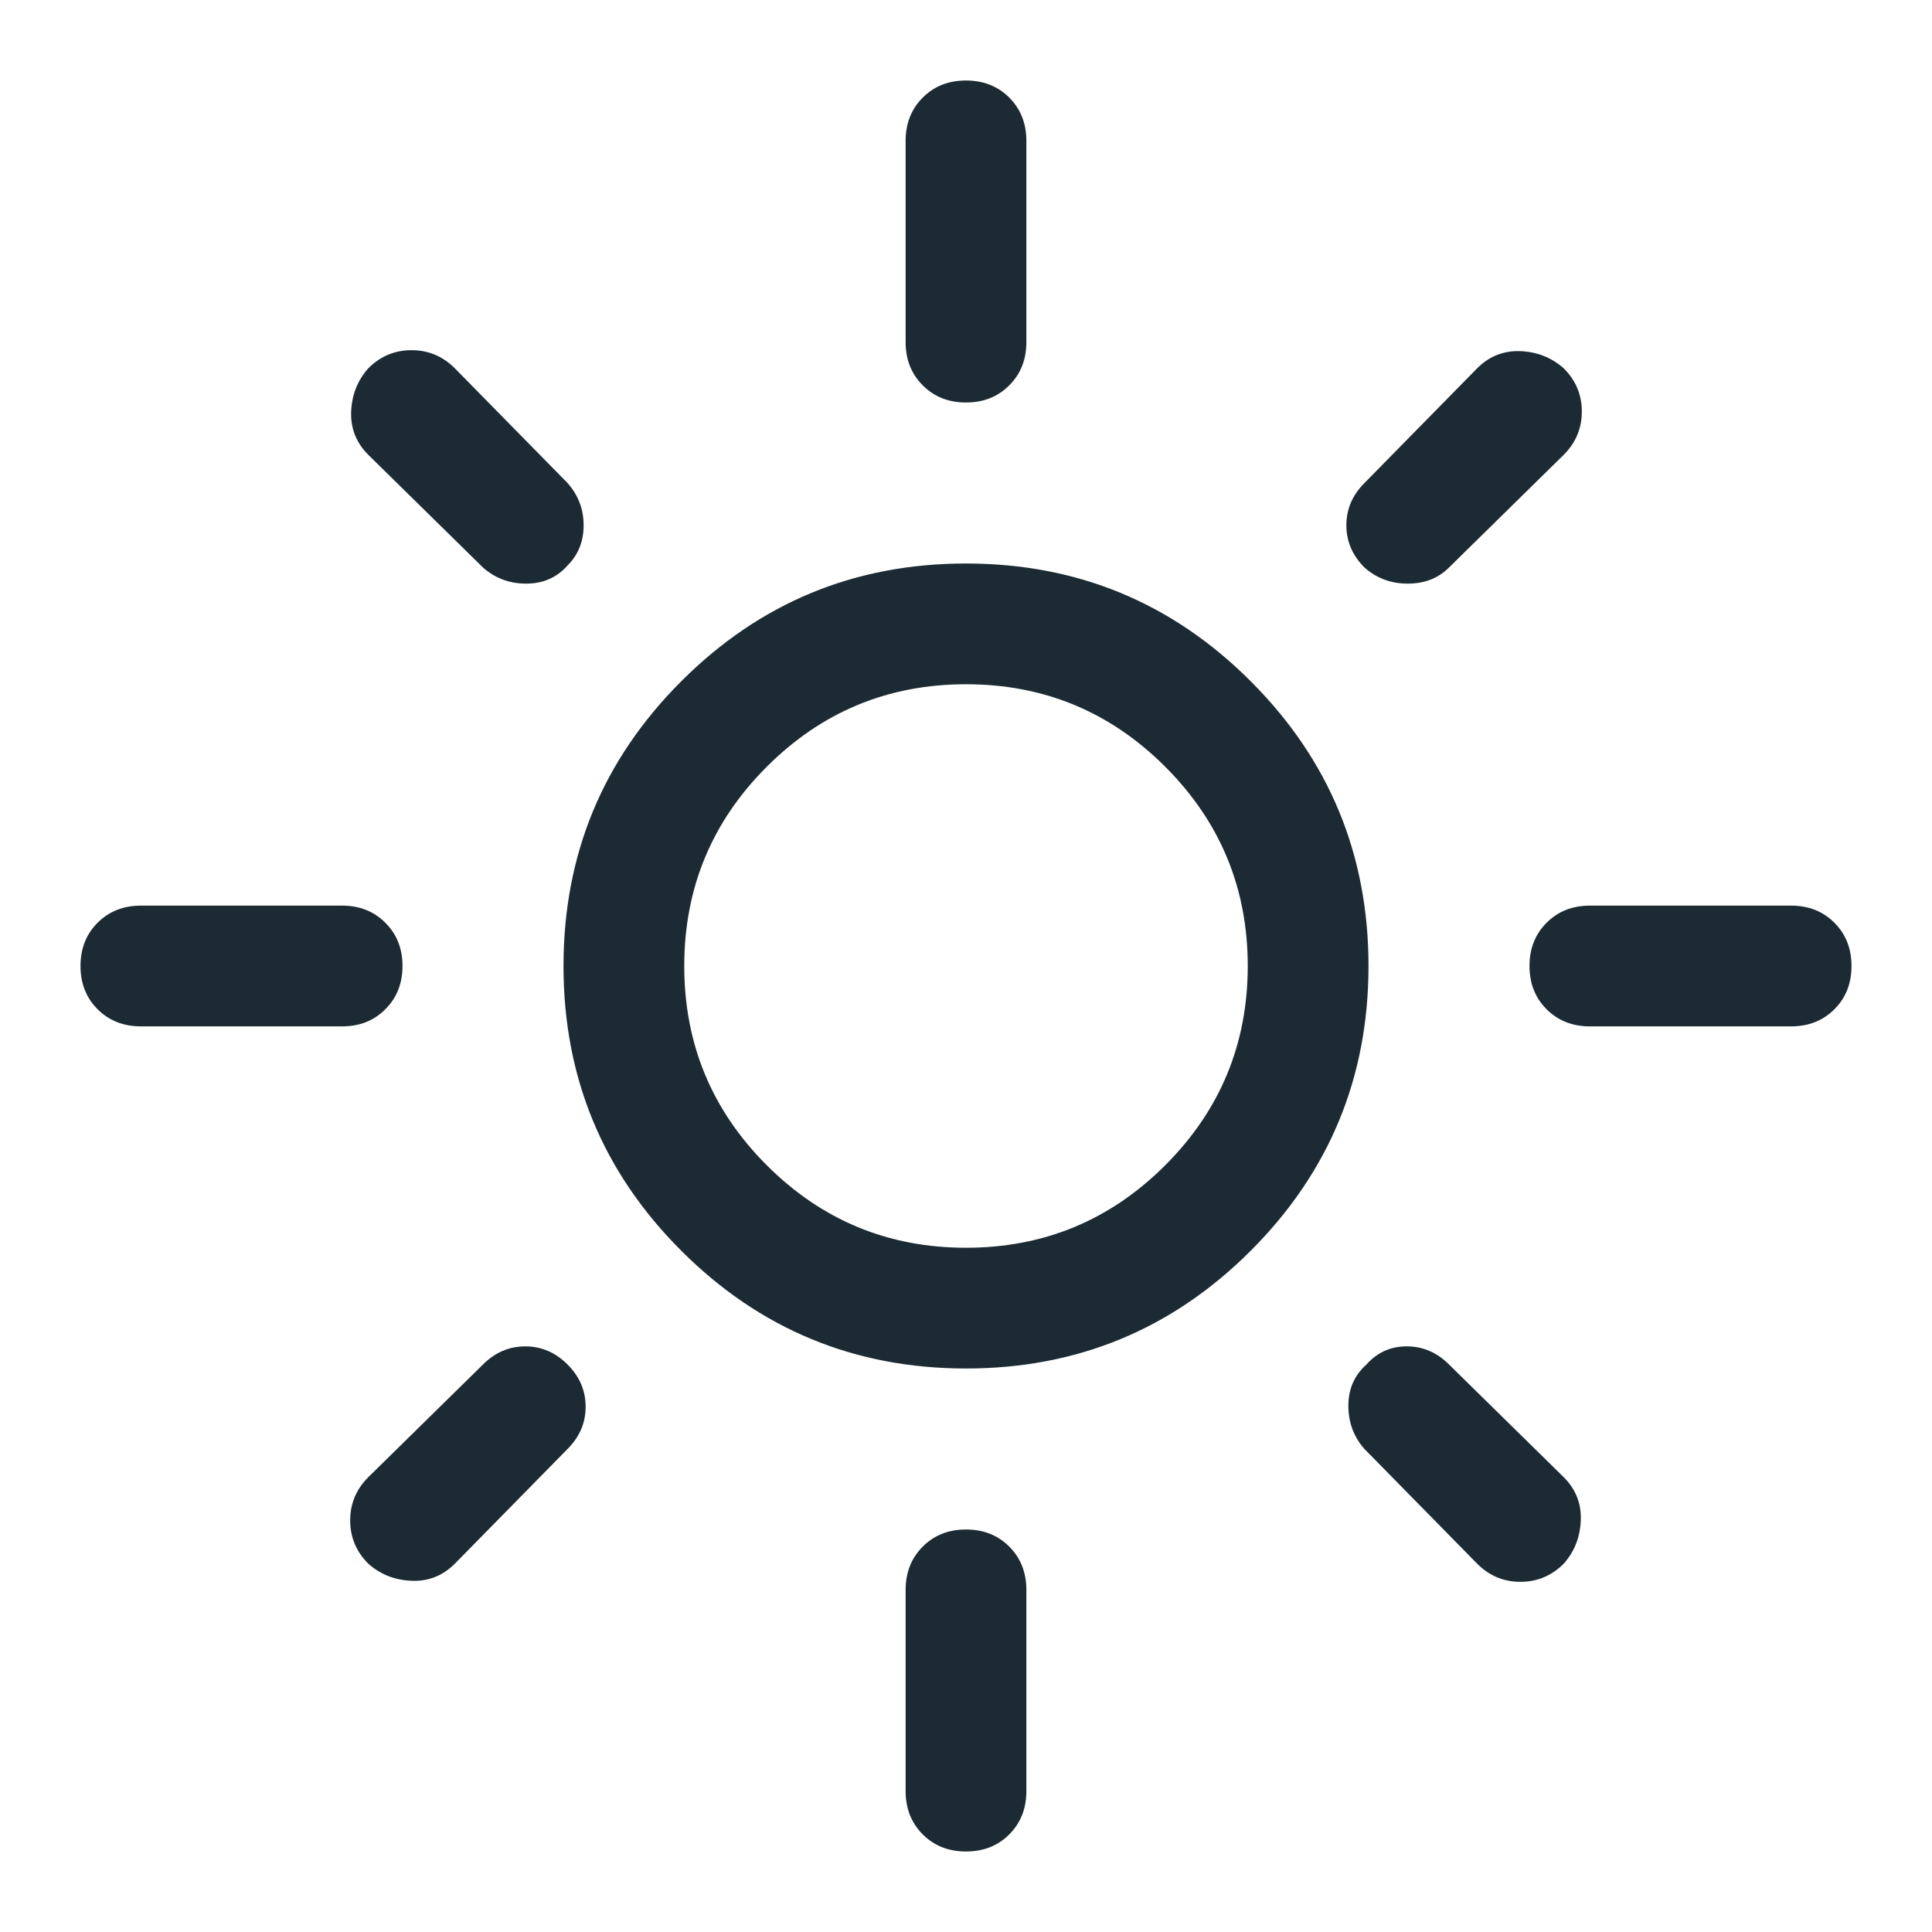
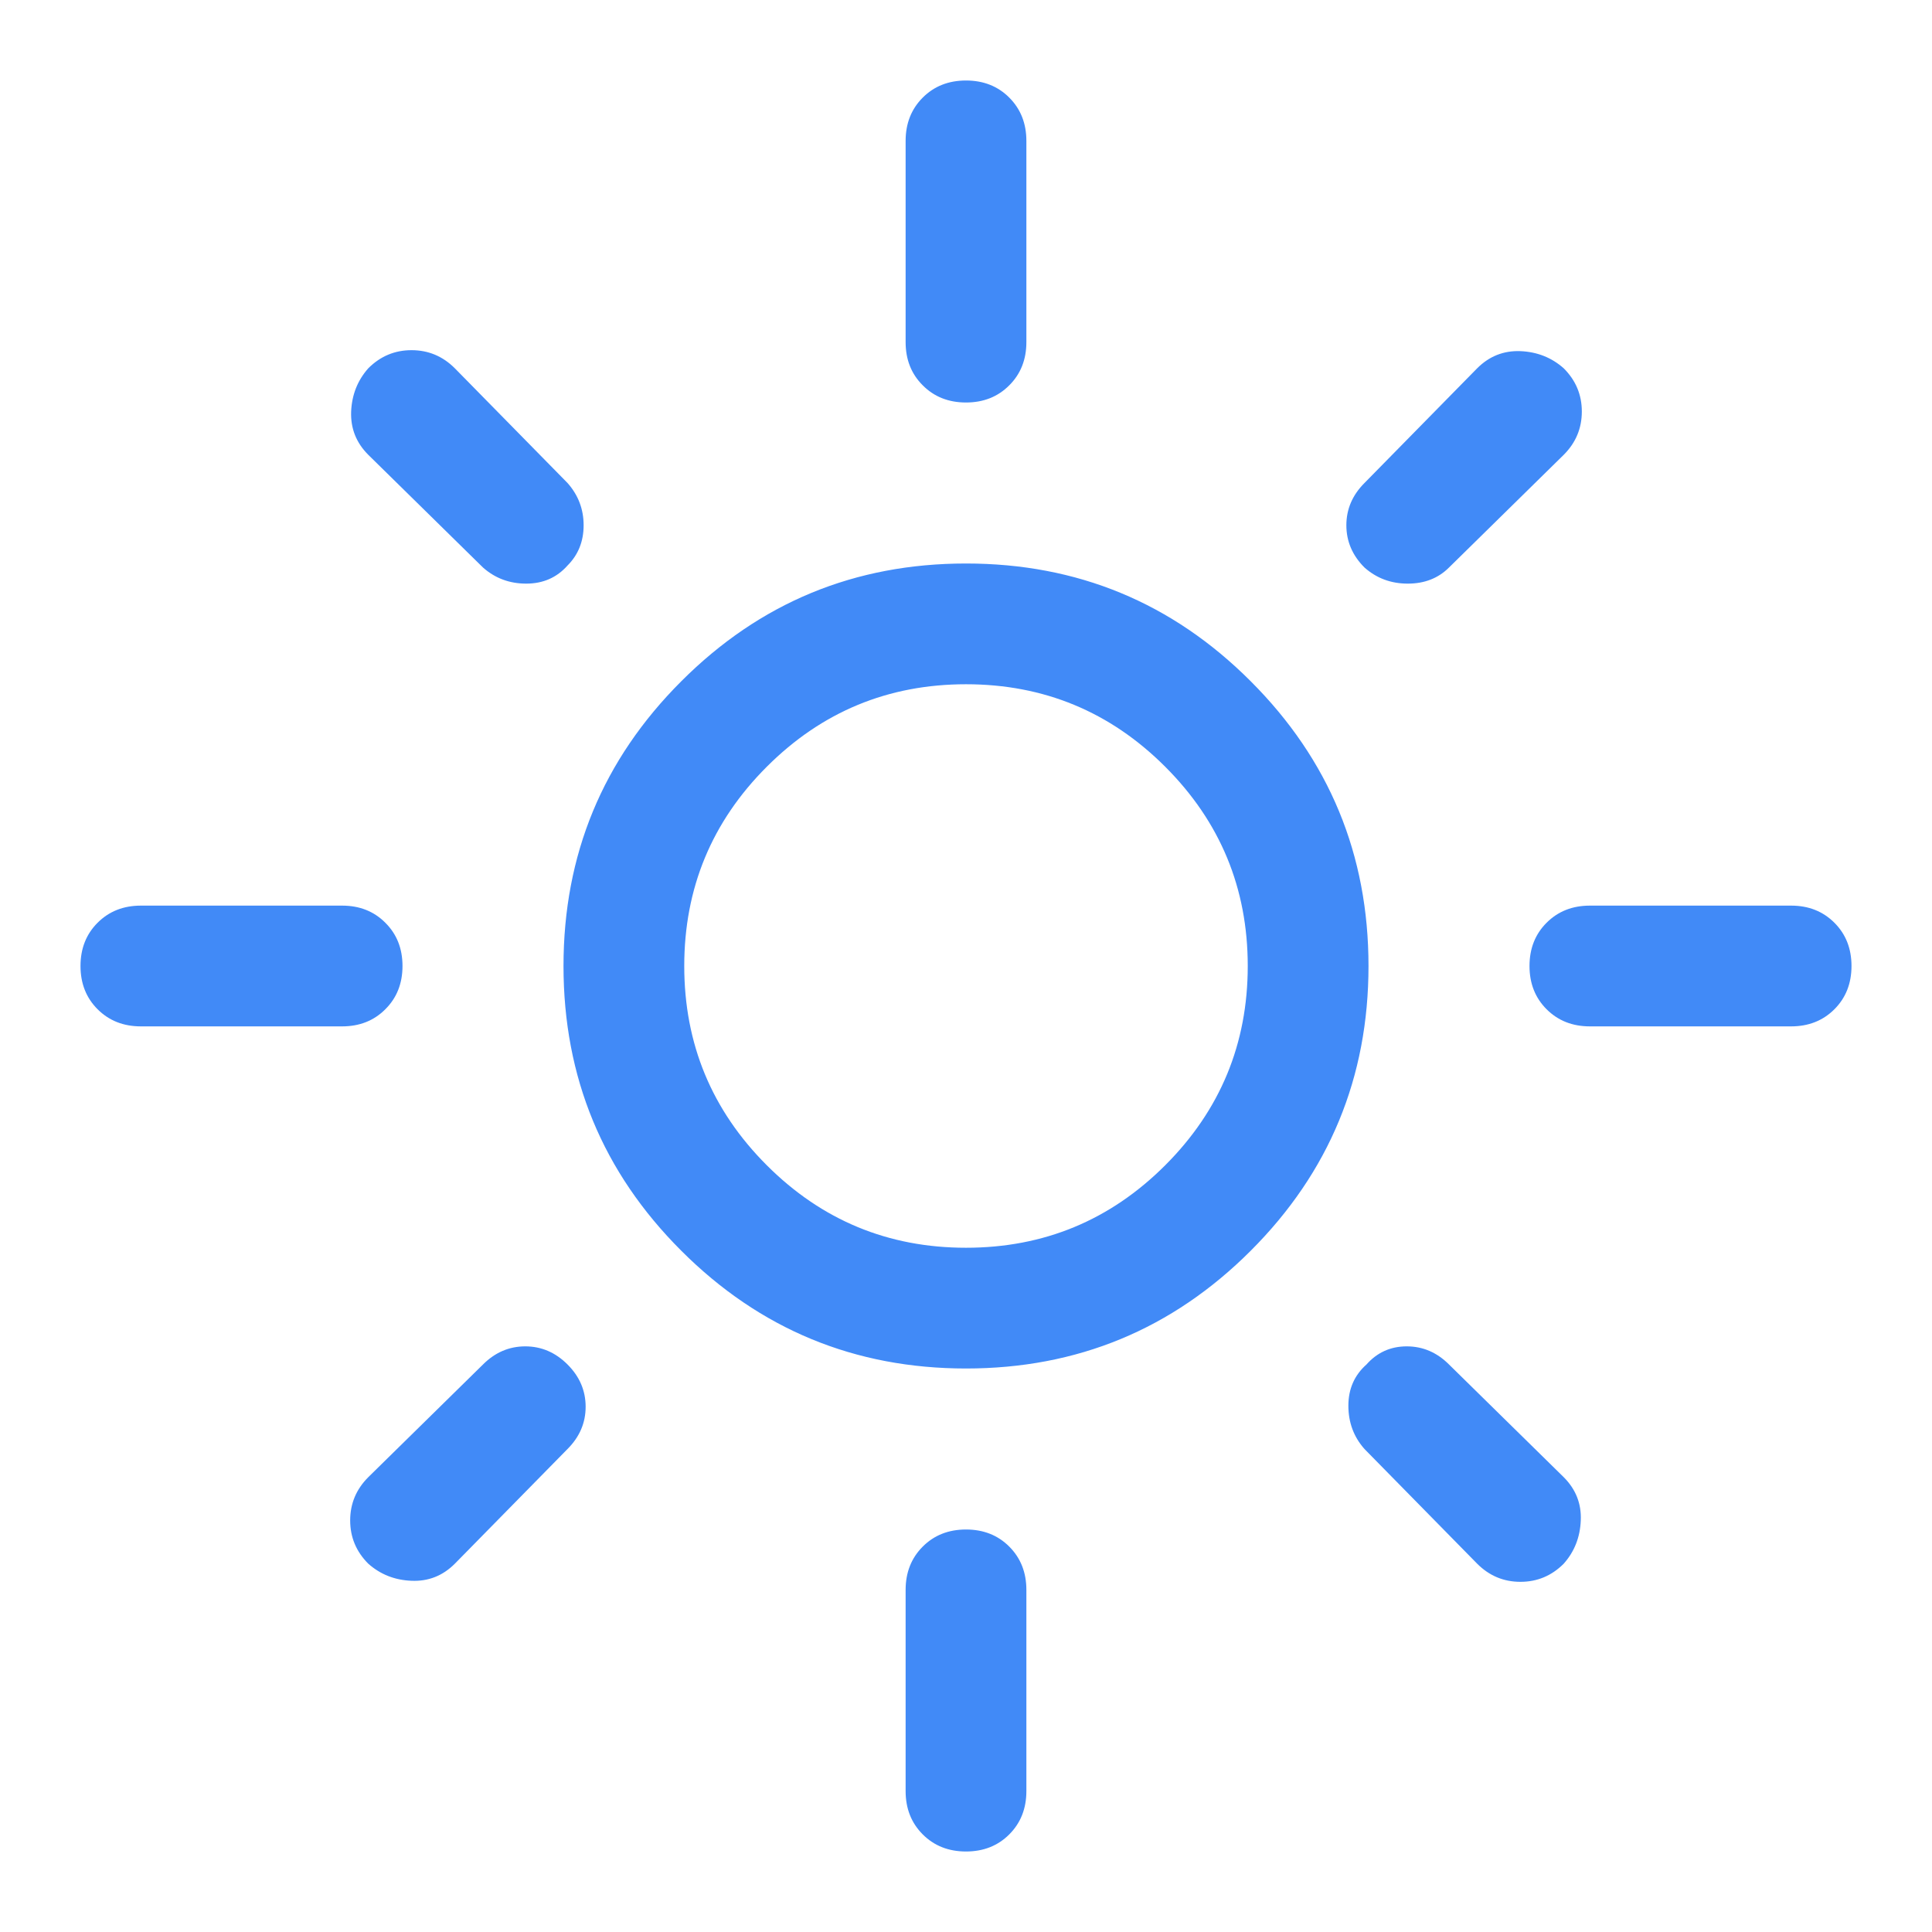
<svg xmlns="http://www.w3.org/2000/svg" width="24" height="24" viewBox="0 0 24 24" fill="none">
-   <path d="M12 15.5C12.967 15.5 13.792 15.158 14.475 14.475C15.158 13.792 15.5 12.967 15.5 12C15.5 11.033 15.158 10.208 14.475 9.525C13.792 8.842 12.967 8.5 12 8.5C11.033 8.5 10.208 8.842 9.525 9.525C8.842 10.208 8.5 11.033 8.5 12C8.5 12.967 8.842 13.792 9.525 14.475C10.208 15.158 11.033 15.5 12 15.5ZM12 17C10.617 17 9.438 16.512 8.463 15.537C7.487 14.562 7 13.383 7 12C7 10.617 7.487 9.438 8.463 8.463C9.438 7.487 10.617 7 12 7C13.383 7 14.562 7.487 15.537 8.463C16.512 9.438 17 10.617 17 12C17 13.383 16.512 14.562 15.537 15.537C14.562 16.512 13.383 17 12 17ZM1.75 12.75C1.533 12.75 1.354 12.679 1.212 12.537C1.071 12.396 1 12.217 1 12C1 11.783 1.071 11.604 1.212 11.463C1.354 11.321 1.533 11.25 1.75 11.25H4.25C4.467 11.25 4.646 11.321 4.787 11.463C4.929 11.604 5 11.783 5 12C5 12.217 4.929 12.396 4.787 12.537C4.646 12.679 4.467 12.75 4.25 12.75H1.75ZM19.75 12.75C19.533 12.75 19.354 12.679 19.212 12.537C19.071 12.396 19 12.217 19 12C19 11.783 19.071 11.604 19.212 11.463C19.354 11.321 19.533 11.25 19.75 11.25H22.25C22.467 11.25 22.646 11.321 22.788 11.463C22.929 11.604 23 11.783 23 12C23 12.217 22.929 12.396 22.788 12.537C22.646 12.679 22.467 12.75 22.25 12.75H19.75ZM12 5C11.783 5 11.604 4.929 11.463 4.787C11.321 4.646 11.25 4.467 11.25 4.25V1.75C11.25 1.533 11.321 1.354 11.463 1.212C11.604 1.071 11.783 1 12 1C12.217 1 12.396 1.071 12.537 1.212C12.679 1.354 12.75 1.533 12.75 1.75V4.25C12.75 4.467 12.679 4.646 12.537 4.787C12.396 4.929 12.217 5 12 5ZM12 23C11.783 23 11.604 22.929 11.463 22.788C11.321 22.646 11.25 22.467 11.25 22.25V19.75C11.25 19.533 11.321 19.354 11.463 19.212C11.604 19.071 11.783 19 12 19C12.217 19 12.396 19.071 12.537 19.212C12.679 19.354 12.75 19.533 12.75 19.75V22.25C12.75 22.467 12.679 22.646 12.537 22.788C12.396 22.929 12.217 23 12 23ZM6 7.05L4.575 5.65C4.425 5.5 4.354 5.321 4.362 5.112C4.371 4.904 4.442 4.725 4.575 4.575C4.725 4.425 4.904 4.35 5.112 4.35C5.321 4.35 5.5 4.425 5.65 4.575L7.05 6C7.183 6.15 7.25 6.325 7.25 6.525C7.25 6.725 7.183 6.892 7.05 7.025C6.917 7.175 6.746 7.25 6.537 7.25C6.329 7.25 6.15 7.183 6 7.05ZM18.35 19.425L16.95 18C16.817 17.85 16.75 17.671 16.75 17.462C16.75 17.254 16.825 17.083 16.975 16.95C17.108 16.8 17.275 16.725 17.475 16.725C17.675 16.725 17.85 16.8 18 16.95L19.425 18.35C19.575 18.5 19.646 18.679 19.637 18.887C19.629 19.096 19.558 19.275 19.425 19.425C19.275 19.575 19.096 19.65 18.887 19.65C18.679 19.65 18.5 19.575 18.35 19.425V19.425ZM16.95 7.05C16.8 6.9 16.725 6.725 16.725 6.525C16.725 6.325 16.8 6.15 16.95 6L18.35 4.575C18.5 4.425 18.679 4.354 18.887 4.362C19.096 4.371 19.275 4.442 19.425 4.575C19.575 4.725 19.65 4.904 19.65 5.112C19.65 5.321 19.575 5.5 19.425 5.65L18 7.05C17.867 7.183 17.696 7.25 17.488 7.25C17.279 7.25 17.1 7.183 16.95 7.05ZM4.575 19.425C4.425 19.275 4.35 19.096 4.35 18.887C4.35 18.679 4.425 18.5 4.575 18.35L6 16.95C6.15 16.8 6.325 16.725 6.525 16.725C6.725 16.725 6.9 16.8 7.05 16.95C7.2 17.1 7.275 17.275 7.275 17.475C7.275 17.675 7.2 17.85 7.05 18L5.65 19.425C5.5 19.575 5.321 19.646 5.112 19.637C4.904 19.629 4.725 19.558 4.575 19.425V19.425Z" fill="#1C2B33" />
+   <path d="M12 15.5C12.967 15.5 13.792 15.158 14.475 14.475C15.158 13.792 15.5 12.967 15.5 12C15.5 11.033 15.158 10.208 14.475 9.525C13.792 8.842 12.967 8.5 12 8.5C11.033 8.5 10.208 8.842 9.525 9.525C8.842 10.208 8.5 11.033 8.5 12C8.5 12.967 8.842 13.792 9.525 14.475C10.208 15.158 11.033 15.5 12 15.5ZM12 17C10.617 17 9.438 16.512 8.463 15.537C7.487 14.562 7 13.383 7 12C7 10.617 7.487 9.438 8.463 8.463C9.438 7.487 10.617 7 12 7C13.383 7 14.562 7.487 15.537 8.463C16.512 9.438 17 10.617 17 12C17 13.383 16.512 14.562 15.537 15.537C14.562 16.512 13.383 17 12 17ZM1.75 12.75C1.533 12.75 1.354 12.679 1.212 12.537C1.071 12.396 1 12.217 1 12C1 11.783 1.071 11.604 1.212 11.463C1.354 11.321 1.533 11.25 1.75 11.25H4.25C4.467 11.25 4.646 11.321 4.787 11.463C4.929 11.604 5 11.783 5 12C5 12.217 4.929 12.396 4.787 12.537C4.646 12.679 4.467 12.75 4.25 12.75H1.75ZM19.75 12.75C19.533 12.75 19.354 12.679 19.212 12.537C19.071 12.396 19 12.217 19 12C19 11.783 19.071 11.604 19.212 11.463C19.354 11.321 19.533 11.25 19.75 11.25H22.25C22.467 11.25 22.646 11.321 22.788 11.463C22.929 11.604 23 11.783 23 12C23 12.217 22.929 12.396 22.788 12.537C22.646 12.679 22.467 12.75 22.25 12.75H19.75ZM12 5C11.783 5 11.604 4.929 11.463 4.787C11.321 4.646 11.25 4.467 11.25 4.25V1.75C11.25 1.533 11.321 1.354 11.463 1.212C11.604 1.071 11.783 1 12 1C12.217 1 12.396 1.071 12.537 1.212C12.679 1.354 12.75 1.533 12.75 1.75V4.25C12.75 4.467 12.679 4.646 12.537 4.787C12.396 4.929 12.217 5 12 5ZM12 23C11.783 23 11.604 22.929 11.463 22.788C11.321 22.646 11.25 22.467 11.25 22.25V19.75C11.25 19.533 11.321 19.354 11.463 19.212C11.604 19.071 11.783 19 12 19C12.217 19 12.396 19.071 12.537 19.212C12.679 19.354 12.75 19.533 12.75 19.75V22.25C12.75 22.467 12.679 22.646 12.537 22.788C12.396 22.929 12.217 23 12 23ZM6 7.05L4.575 5.65C4.425 5.5 4.354 5.321 4.362 5.112C4.371 4.904 4.442 4.725 4.575 4.575C4.725 4.425 4.904 4.35 5.112 4.35C5.321 4.35 5.5 4.425 5.65 4.575L7.05 6C7.183 6.15 7.25 6.325 7.25 6.525C7.25 6.725 7.183 6.892 7.05 7.025C6.917 7.175 6.746 7.25 6.537 7.25C6.329 7.25 6.15 7.183 6 7.05ZM18.35 19.425L16.95 18C16.817 17.85 16.75 17.671 16.75 17.462C16.75 17.254 16.825 17.083 16.975 16.95C17.108 16.8 17.275 16.725 17.475 16.725C17.675 16.725 17.85 16.8 18 16.95L19.425 18.35C19.575 18.5 19.646 18.679 19.637 18.887C19.629 19.096 19.558 19.275 19.425 19.425C19.275 19.575 19.096 19.65 18.887 19.65C18.679 19.65 18.5 19.575 18.35 19.425V19.425ZM16.95 7.05C16.8 6.9 16.725 6.725 16.725 6.525C16.725 6.325 16.8 6.15 16.95 6L18.35 4.575C18.5 4.425 18.679 4.354 18.887 4.362C19.096 4.371 19.275 4.442 19.425 4.575C19.575 4.725 19.65 4.904 19.65 5.112C19.65 5.321 19.575 5.5 19.425 5.65L18 7.05C17.867 7.183 17.696 7.25 17.488 7.25C17.279 7.25 17.1 7.183 16.95 7.05ZM4.575 19.425C4.425 19.275 4.35 19.096 4.35 18.887C4.35 18.679 4.425 18.5 4.575 18.35L6 16.95C6.15 16.8 6.325 16.725 6.525 16.725C6.725 16.725 6.9 16.8 7.05 16.95C7.2 17.1 7.275 17.275 7.275 17.475C7.275 17.675 7.2 17.85 7.05 18L5.65 19.425C5.5 19.575 5.321 19.646 5.112 19.637C4.904 19.629 4.725 19.558 4.575 19.425V19.425Z" fill="#418AF7" />
</svg>
